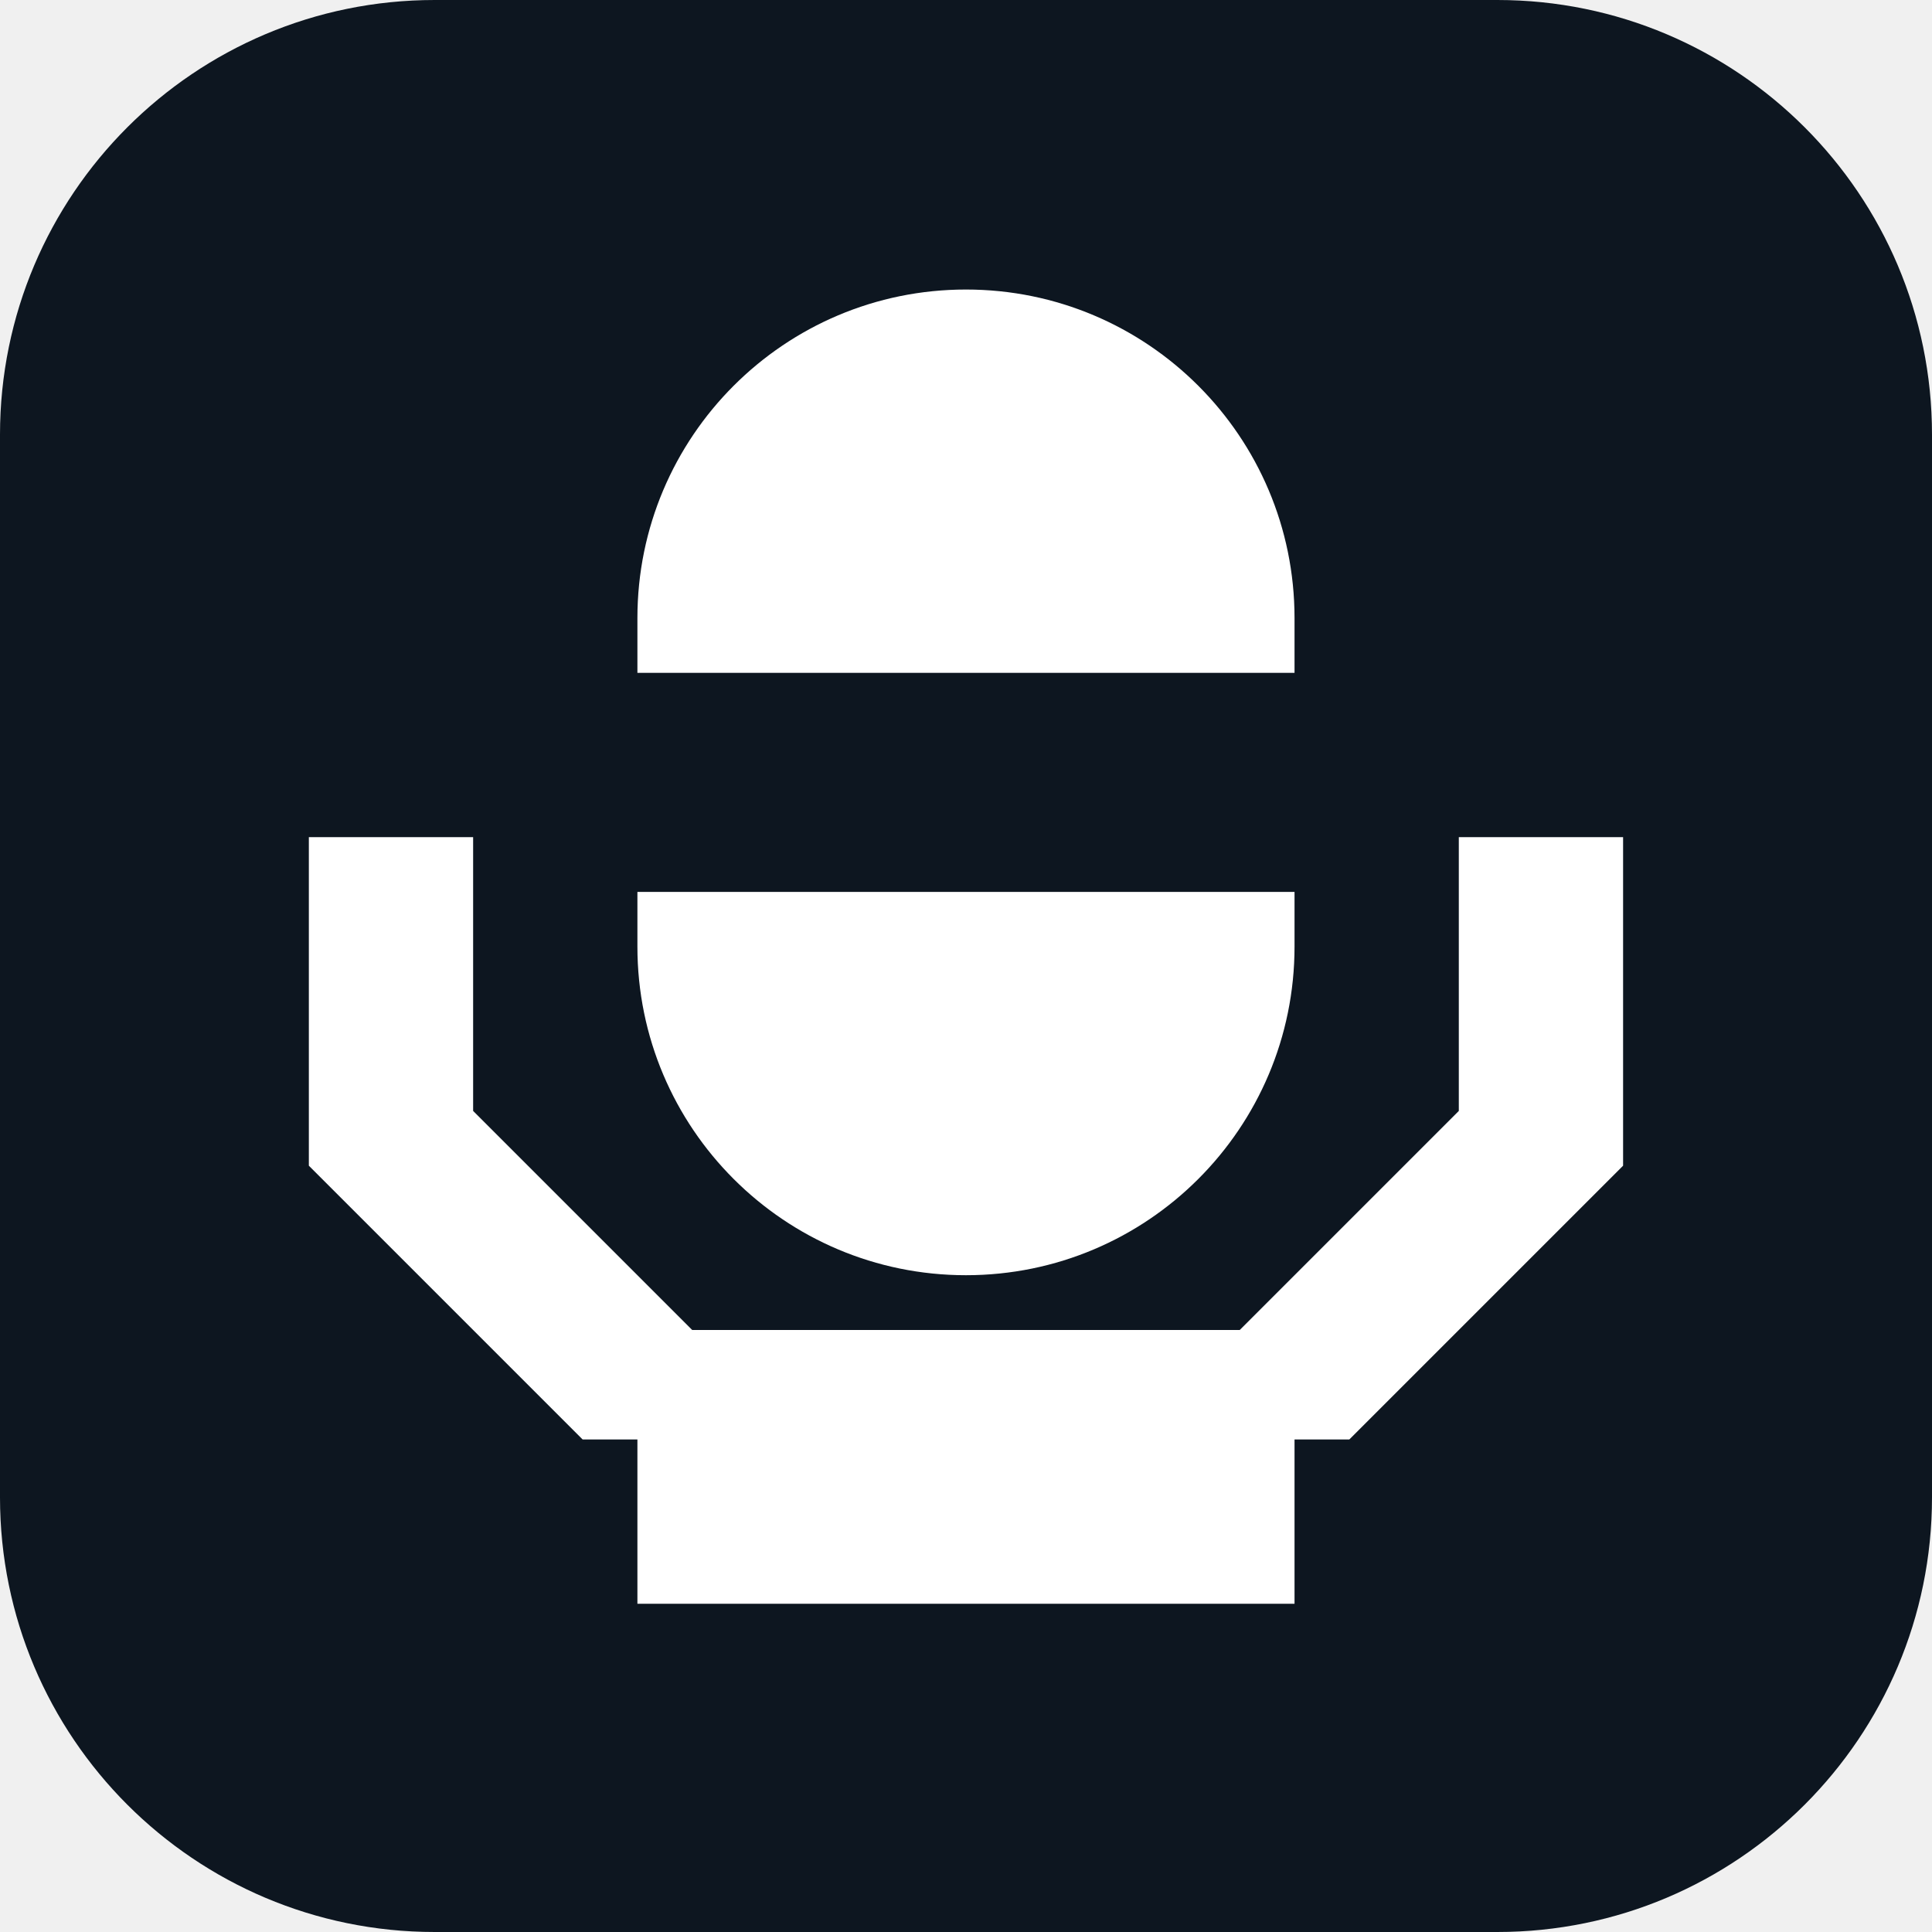
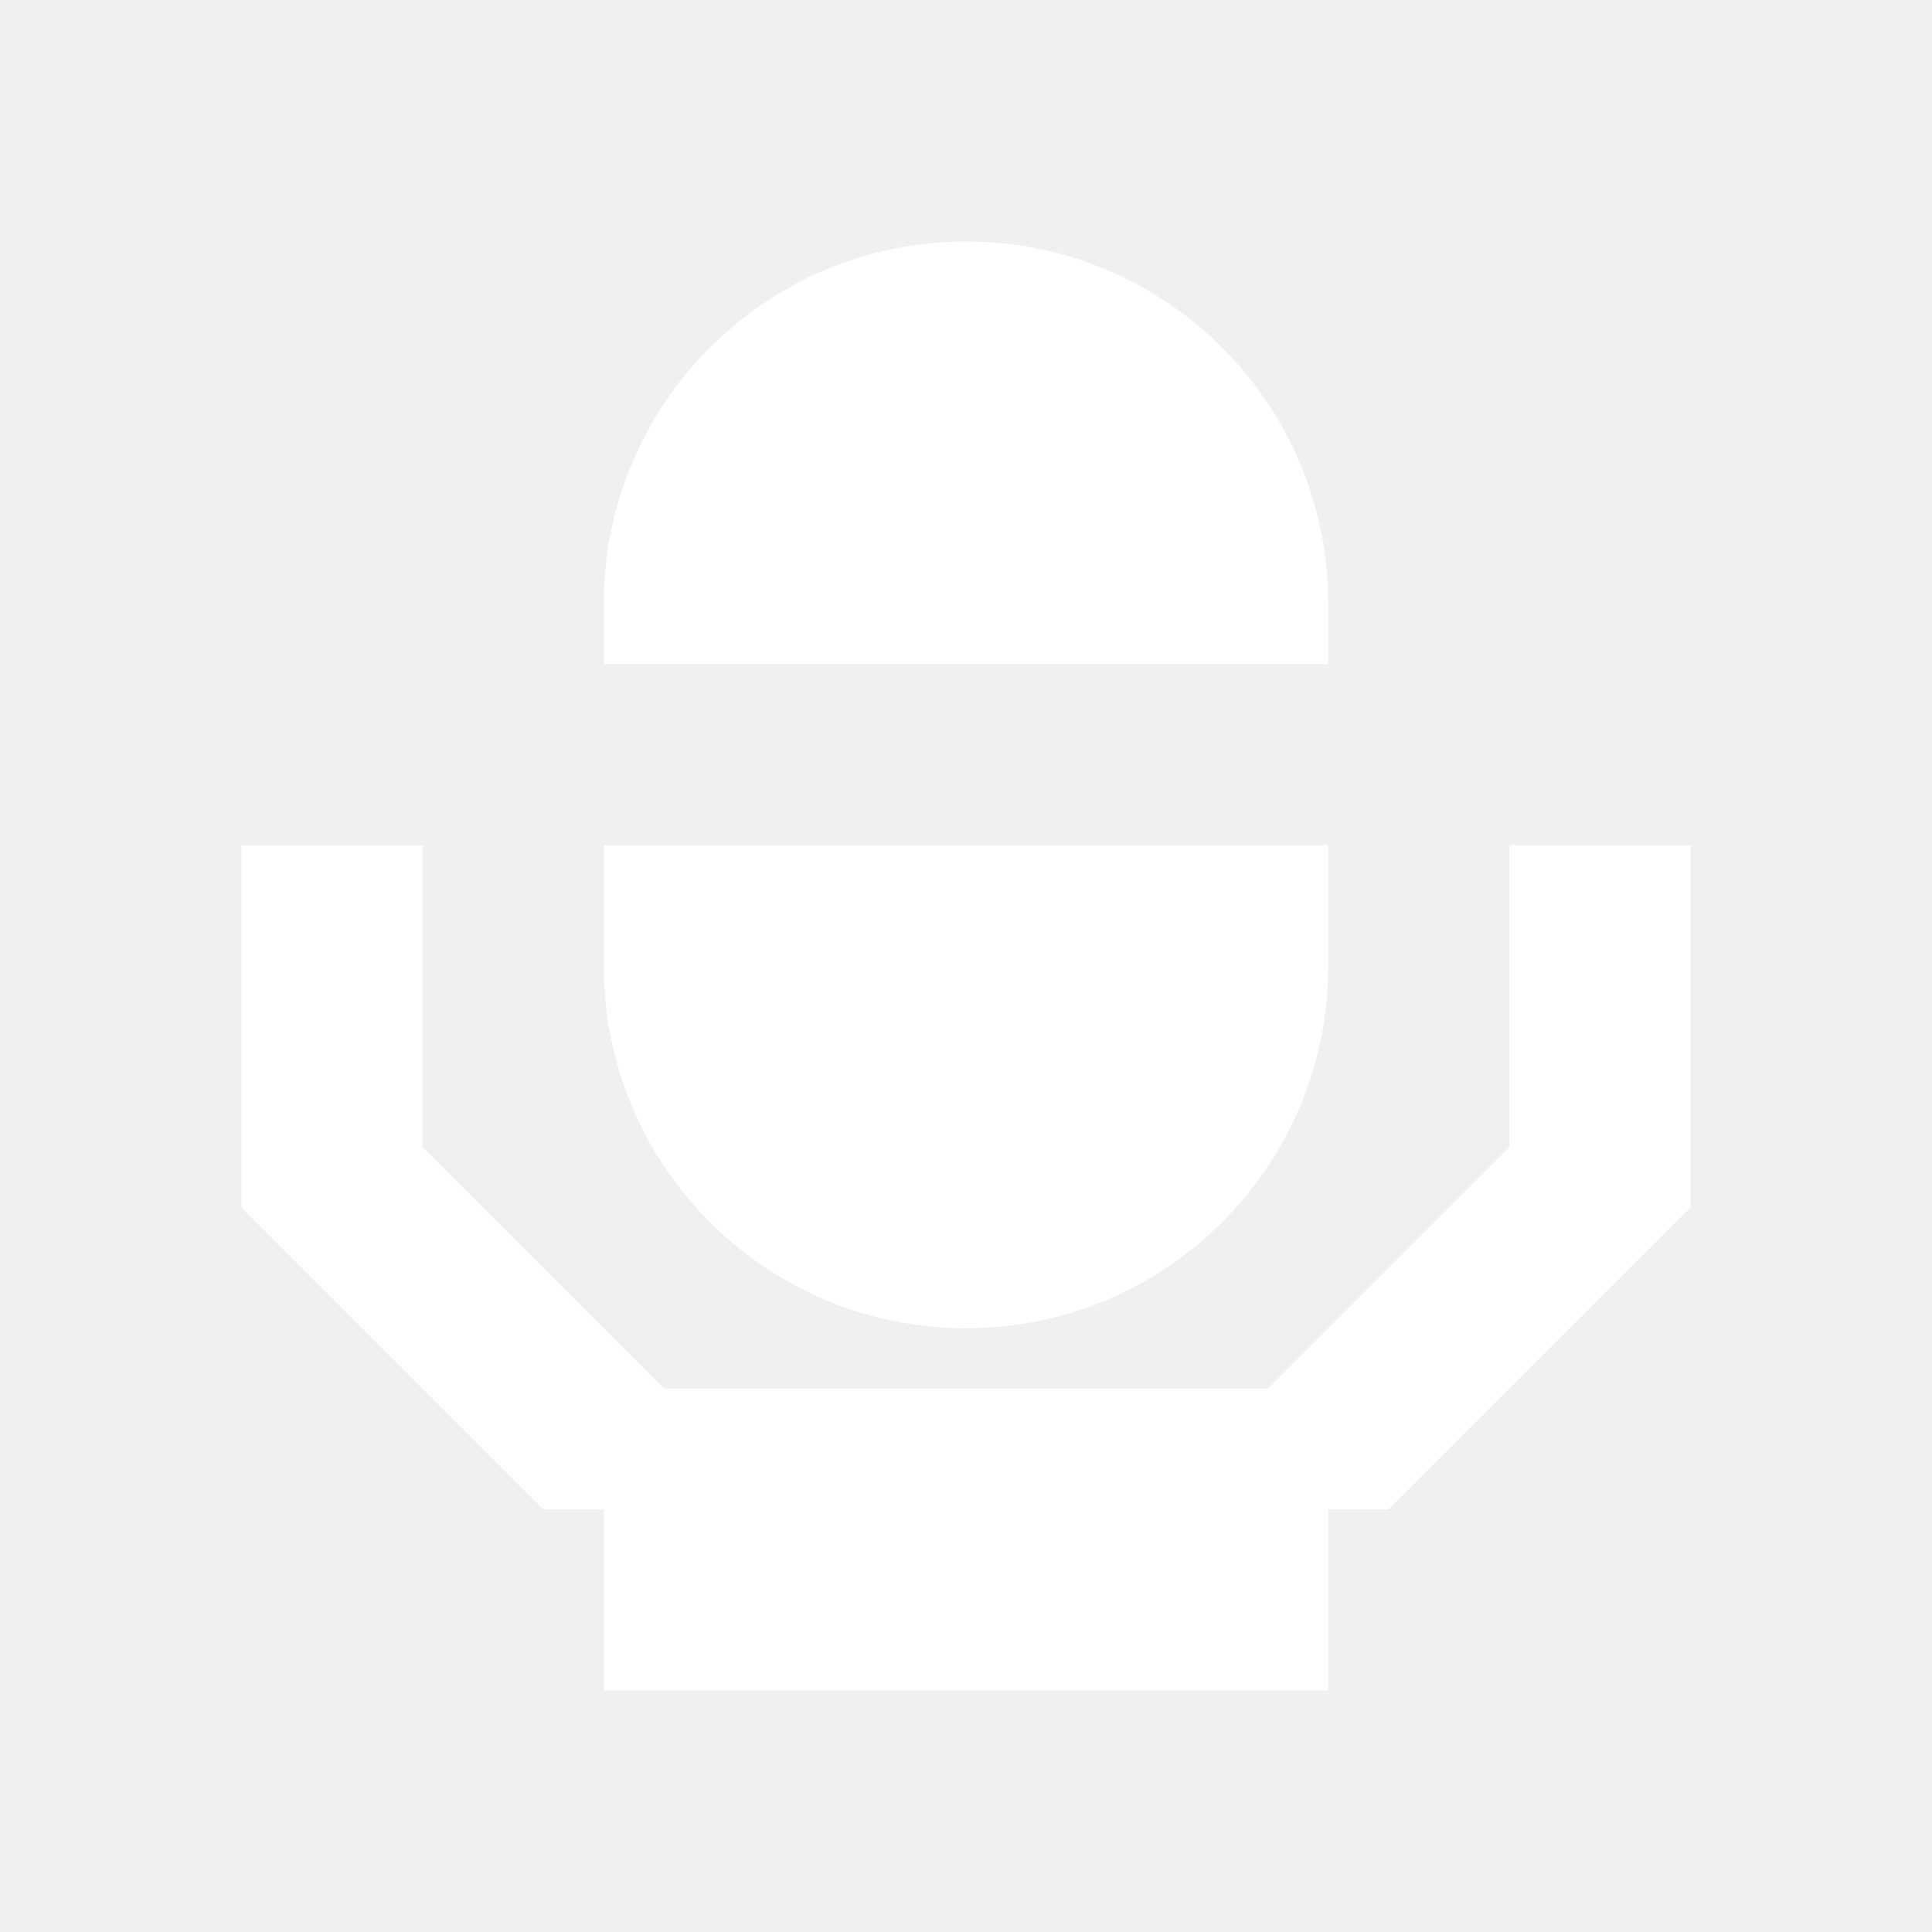
- <svg xmlns="http://www.w3.org/2000/svg" viewBox="0 0 256 256" width="256" height="256">
-   <rect width="256" height="256" rx="57.6" fill="#0D1620" />
-   <g transform="translate(11.9 9.34) scale(0.907)" fill="#ffffff">
-     <path fill="#ffffff" d="M80 88V80C80 53.49 101.49 32 128 32C154.51 32 176 53.49 176 80V88Z" />
-     <path fill="#ffffff" d="M80 120H176V128C176 154.51 154.51 176 128 176C101.49 176 80 154.51 80 128Z" />
-     <path fill="#ffffff" d="M32 112H56V152L88 184H168L200 152V112H224V160L184 200H176V224H80V200H72L32 160Z" />
-   </g>
+ <svg xmlns="http://www.w3.org/2000/svg" fill="#ffffff" viewBox="0 0 256 256" width="256" height="256" role="img">
+   <path fill="#ffffff" d="M80 88V80C80 53.49 101.49 32 128 32C154.51 32 176 53.49 176 80V88Z" />
+   <path fill="#ffffff" d="M80 112H176V128C176 154.51 154.51 176 128 176C101.49 176 80 154.51 80 128Z" />
+   <path fill="#ffffff" d="M32 112H56V152L88 184H168L200 152V112H224V160L184 200H176V224H80V200H72L32 160Z" />
</svg>
